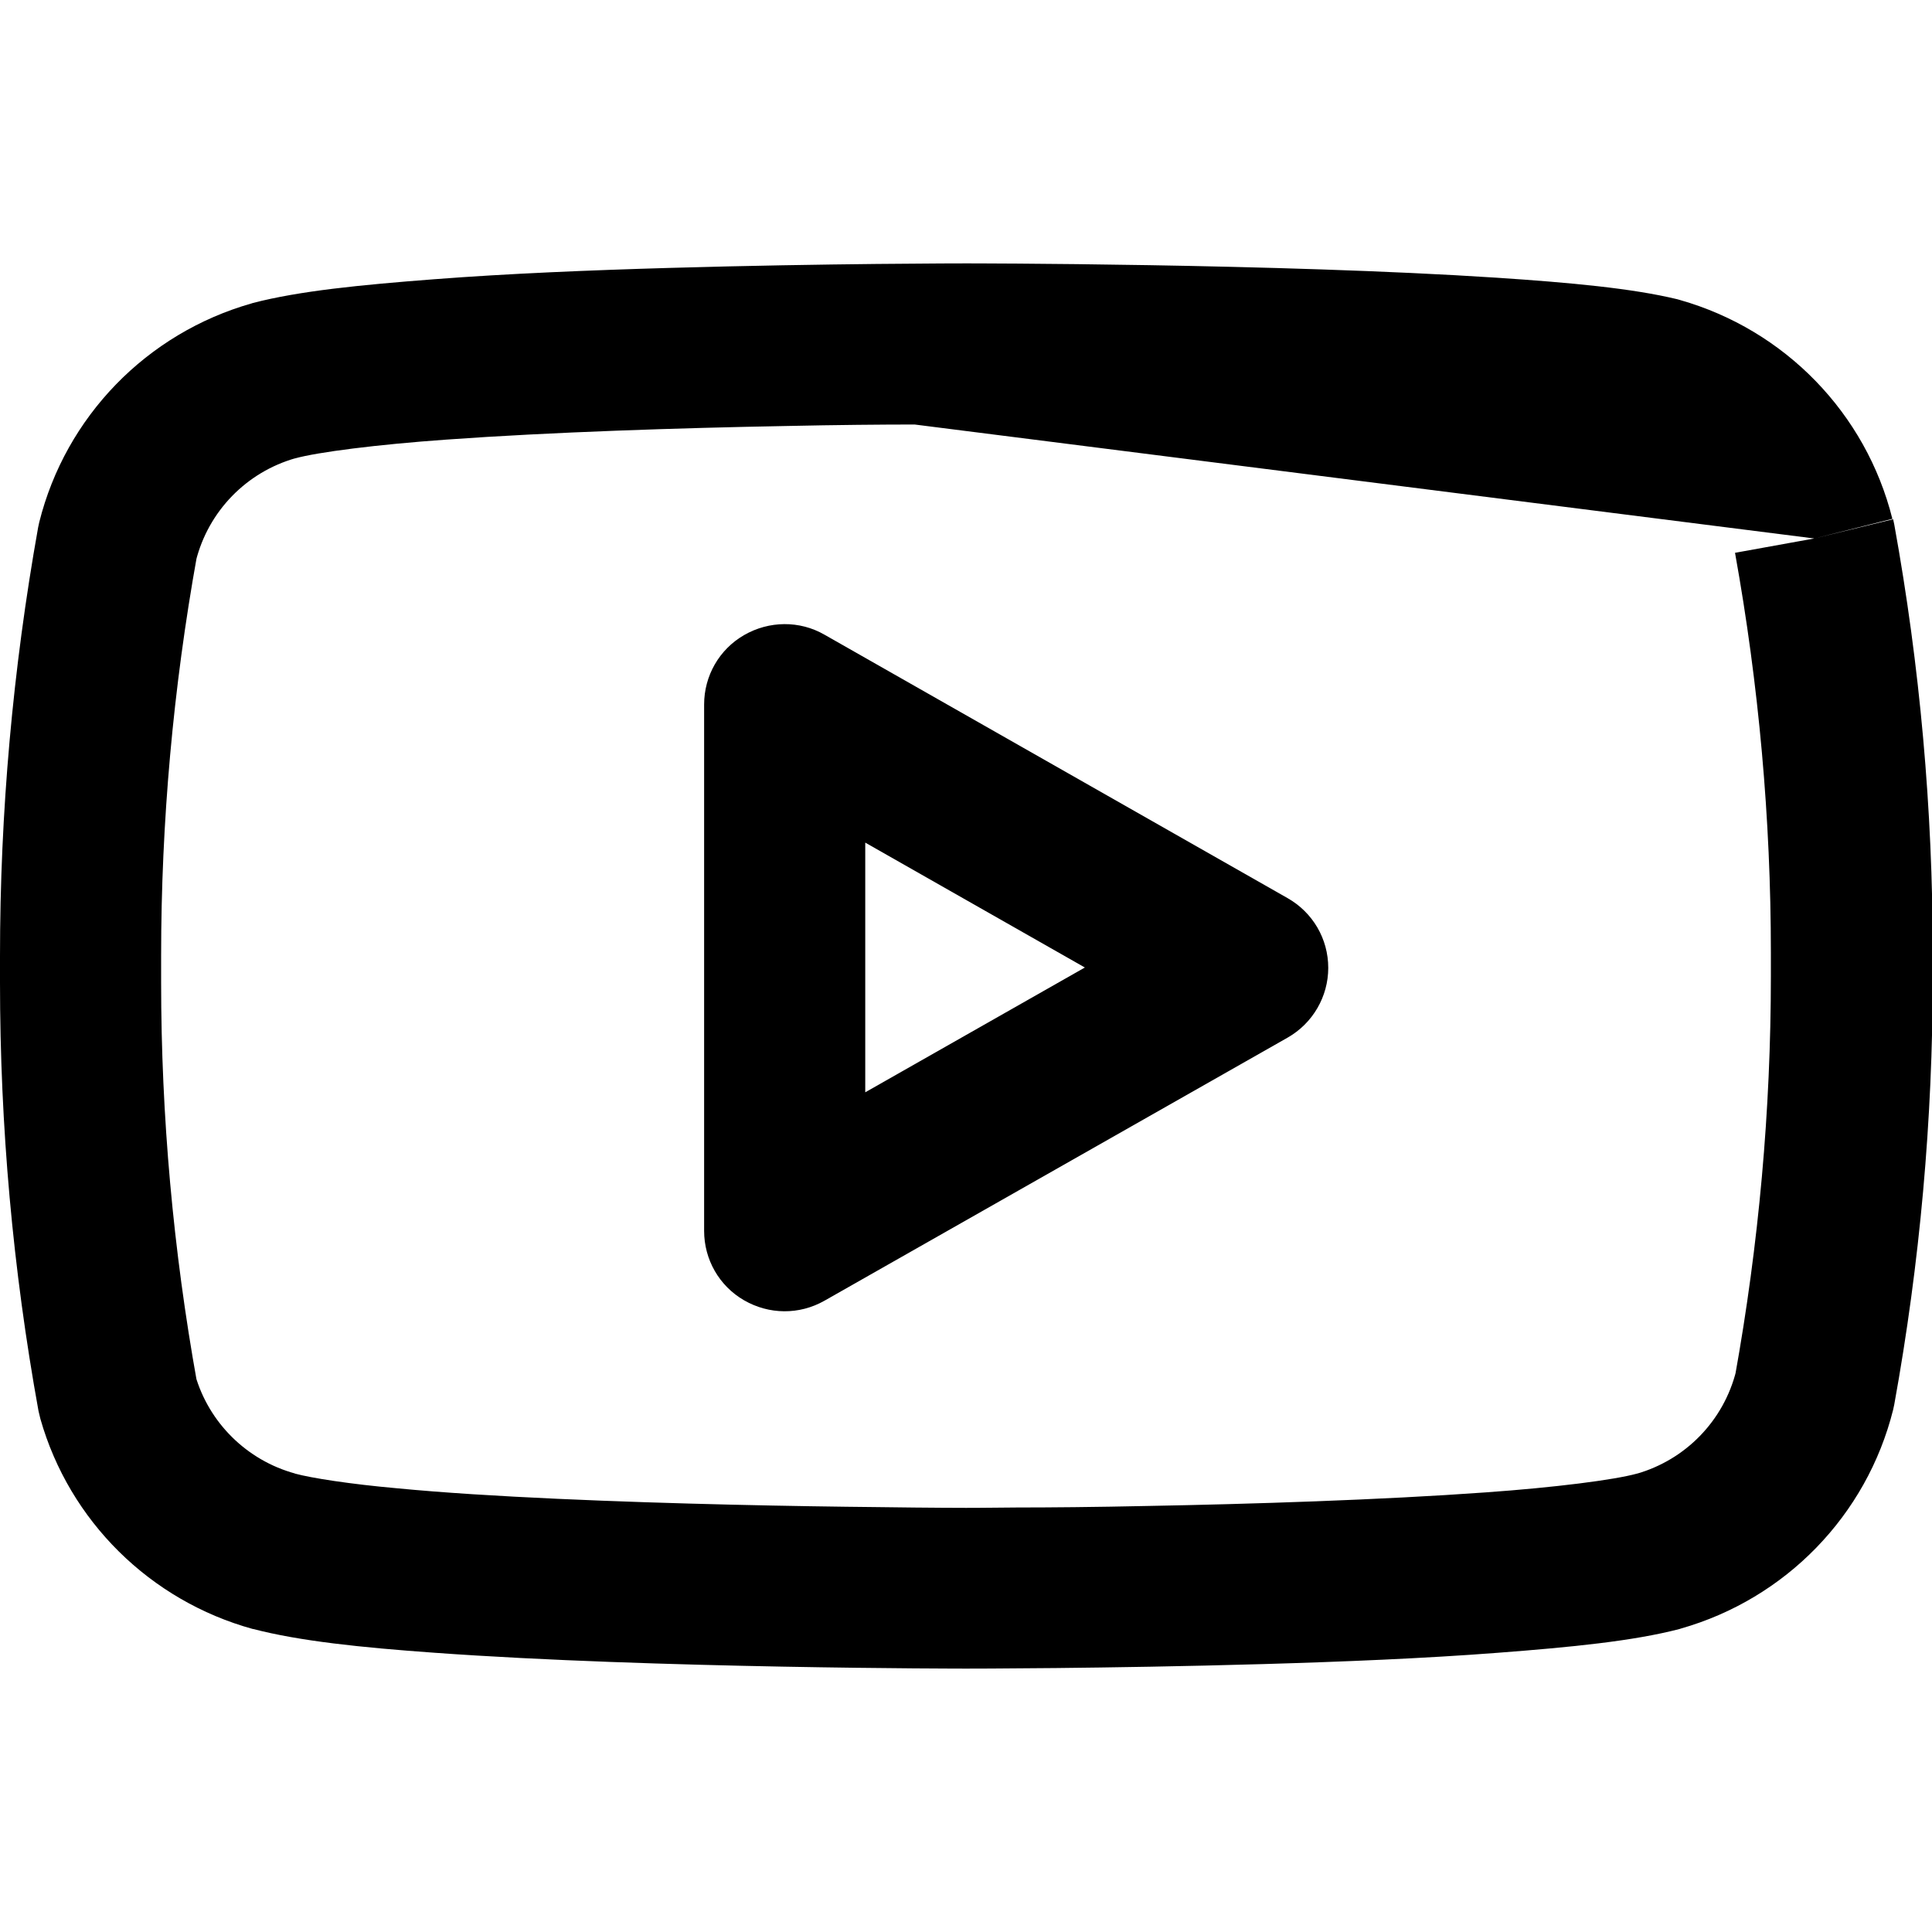
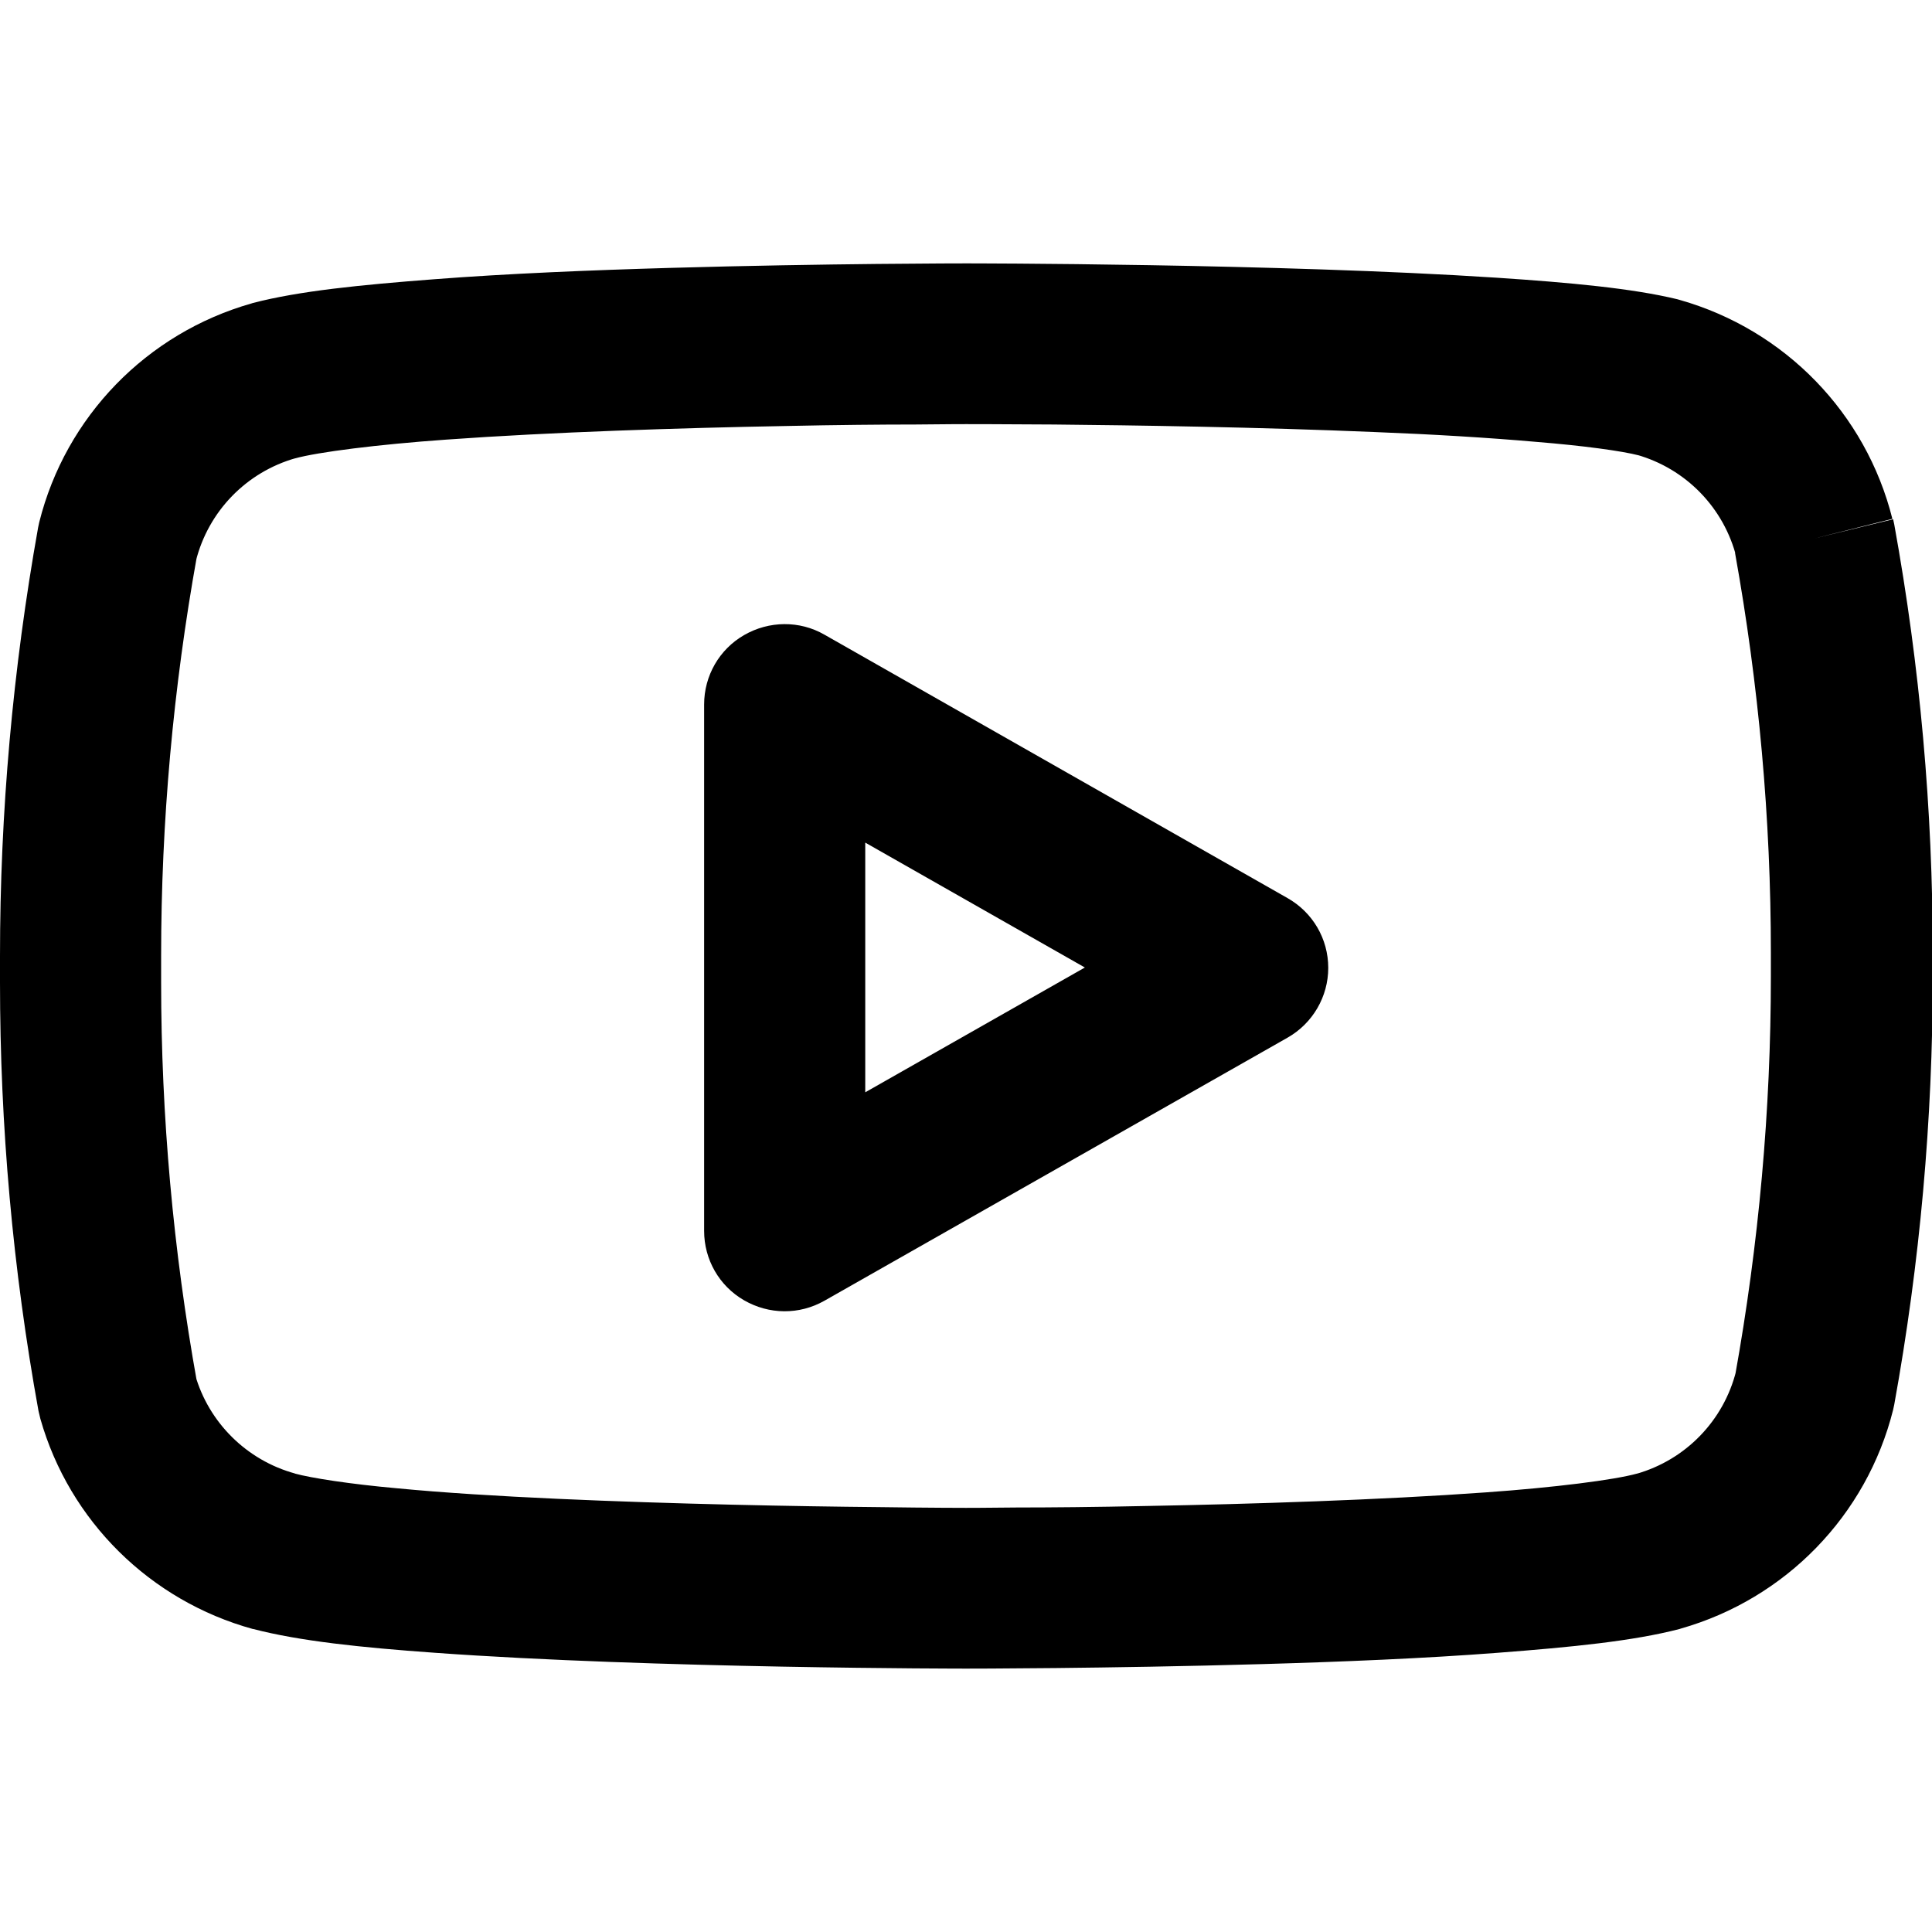
- <svg xmlns="http://www.w3.org/2000/svg" viewBox="0 0 512 512" fill="currentColor">
-   <path fill="currentColor" d="m480.8 142.7 20.7-5.2c-7-28-28.5-50.1-56.3-58l-.7-.2c-12-2.9-28.3-4.4-47.8-5.7-58-3.8-140.5-3.8-140.7-3.8-.1 0-37 0-78.6 1.2-20.8.6-42.9 1.5-62.3 3-19.6 1.5-35.8 3.1-48.1 6.3l-.3.1c-27.8 7.9-49.3 30-56.3 58l-.3 1.4C3.4 177.3 0 215.3 0 253.4v3.2l21.3-.1-21.3-.2v4c0 38.1 3.4 76.1 10.2 113.6l.5 2.1c7.7 27.1 29.1 48.2 56.3 55.7h.1c12.3 3.2 28.5 4.9 48.1 6.3 58.1 4.2 140.6 4.2 140.9 4.2.1 0 37 0 78.6-1.2 20.8-.6 42.9-1.5 62.3-3 19.6-1.5 35.8-3.1 48.1-6.3l.3-.1c27.8-7.9 49.3-30 56.3-58l.3-1.4c6.8-37.5 10.2-75.5 10.2-113.5v-2.3.2-4c0-38.1-3.4-76.1-10.2-113.6l-.3-1.4zl-21 3.8c6.3 35 9.5 70.5 9.5 106v6.2c0 35.5-3.2 71-9.5 106l21 3.8-20.7-5.2c-3.3 13.2-13.4 23.6-26.5 27.3l5.8 20.5-5.5-20.6c-6.1 1.7-21.9 3.7-40.2 5-27.7 2-62.3 3.1-89.8 3.6-13.8.3-25.8.4-34.3.4-8.6.1-13.6.1-13.6.1s-9 0-23.3-.2c-21.3-.2-54.3-.8-85-2.2-15.4-.7-30.2-1.6-42.6-2.8-12.3-1.1-22.6-2.7-27-3.9h.1C65.4 387 55.3 377 51.7 364.3l-20.5 5.8 21-3.8c-6.3-35-9.5-70.5-9.5-106v-7c0-35.5 3.2-71 9.5-106l-21-3.8 20.7 5.2c3.3-13.2 13.4-23.6 26.5-27.3l-5.8-20.5 5.5 20.6c6.1-1.7 21.9-3.7 40.2-5 27.7-2 62.3-3.1 89.8-3.6 13.8-.3 25.8-.4 34.3-.4 8.6-.1 13.6-.1s9.1 0 23.3.1c21.4.2 54.3.7 85.1 2 15.4.6 30.2 1.5 42.7 2.6 12.4 1 22.7 2.4 27.3 3.6l5.1-20.7-5.8 20.5c13.1 3.7 23.2 14.1 26.5 27.3zl-21 3.8z" />
-   <path fill="currentColor" d="m208 326.2 10.5 18.5L341.2 275c6.7-3.8 10.8-10.9 10.8-18.5 0-7.7-4.1-14.7-10.8-18.5l-122.7-69.8c-6.6-3.8-14.7-3.7-21.3.1s-10.6 10.8-10.6 18.4v139.5c0 7.6 4 14.6 10.6 18.4s14.6 3.9 21.3.1zh21.3V223.3l58.2 33.1-90.1 51.2zh21.3z" />
+ <svg xmlns="http://www.w3.org/2000/svg" xml:space="preserve" viewBox="0 0 512 512">
+   <path d="m480.8 142.7 20.7-5.2c-7-28-28.5-50.1-56.3-58l-.7-.2c-12-2.9-28.3-4.4-47.8-5.7-58-3.8-140.5-3.8-140.7-3.8-.1 0-37 0-78.6 1.2-20.8.6-42.9 1.5-62.3 3-19.6 1.5-35.8 3.1-48.1 6.3l-.3.1c-27.8 7.9-49.3 30-56.3 58l-.3 1.4C3.4 177.3 0 215.3 0 253.4v3.2l21.3-.1-21.3-.2v4c0 38.1 3.4 76.1 10.2 113.6l.5 2.1c7.7 27.1 29.1 48.2 56.3 55.7h.1c12.3 3.2 28.5 4.9 48.1 6.3 58.1 4.2 140.6 4.2 140.9 4.2.1 0 37 0 78.6-1.2 20.8-.6 42.9-1.5 62.3-3 19.6-1.5 35.8-3.1 48.1-6.3l.3-.1c27.8-7.9 49.3-30 56.3-58l.3-1.4c6.8-37.5 10.2-75.5 10.2-113.5v-2.3.2-4c0-38.1-3.4-76.1-10.2-113.6l-.3-1.4zl-21 3.8c6.3 35 9.5 70.5 9.5 106v6.2c0 35.5-3.2 71-9.5 106l21 3.8-20.7-5.2c-3.3 13.2-13.4 23.6-26.5 27.3l5.8 20.5-5.5-20.6c-6.1 1.7-21.9 3.7-40.2 5-27.7 2-62.3 3.1-89.8 3.6-13.8.3-25.8.4-34.3.4-8.6.1-13.6.1-13.6.1s-9 0-23.3-.2c-21.3-.2-54.3-.8-85-2.2-15.4-.7-30.2-1.6-42.6-2.8-12.3-1.1-22.6-2.7-27-3.9h.1C65.4 387 55.3 377 51.7 364.3l-20.5 5.8 21-3.8c-6.3-35-9.5-70.5-9.5-106v-7c0-35.5 3.2-71 9.5-106l-21-3.8 20.7 5.2c3.3-13.2 13.4-23.6 26.5-27.3l-5.8-20.5 5.5 20.6c6.1-1.7 21.9-3.7 40.2-5 27.7-2 62.3-3.1 89.8-3.6 13.8-.3 25.8-.4 34.3-.4 8.6-.1 13.6-.1 13.6-.1s9.1 0 23.3.1c21.4.2 54.3.7 85.1 2 15.4.6 30.2 1.5 42.7 2.6 12.4 1 22.7 2.4 27.3 3.6l5.1-20.7-5.8 20.5c13.1 3.7 23.2 14.1 26.5 27.3zl-21 3.8z" />
+   <path d="m208 326.2 10.5 18.5L341.2 275c6.7-3.8 10.8-10.9 10.8-18.5 0-7.7-4.1-14.7-10.8-18.5l-122.7-69.8c-6.6-3.8-14.7-3.7-21.3.1s-10.6 10.8-10.6 18.4v139.5c0 7.6 4 14.6 10.6 18.4s14.6 3.9 21.3.1zh21.3V223.3l58.2 33.1-90.1 51.2zh21.3z" />
</svg>
